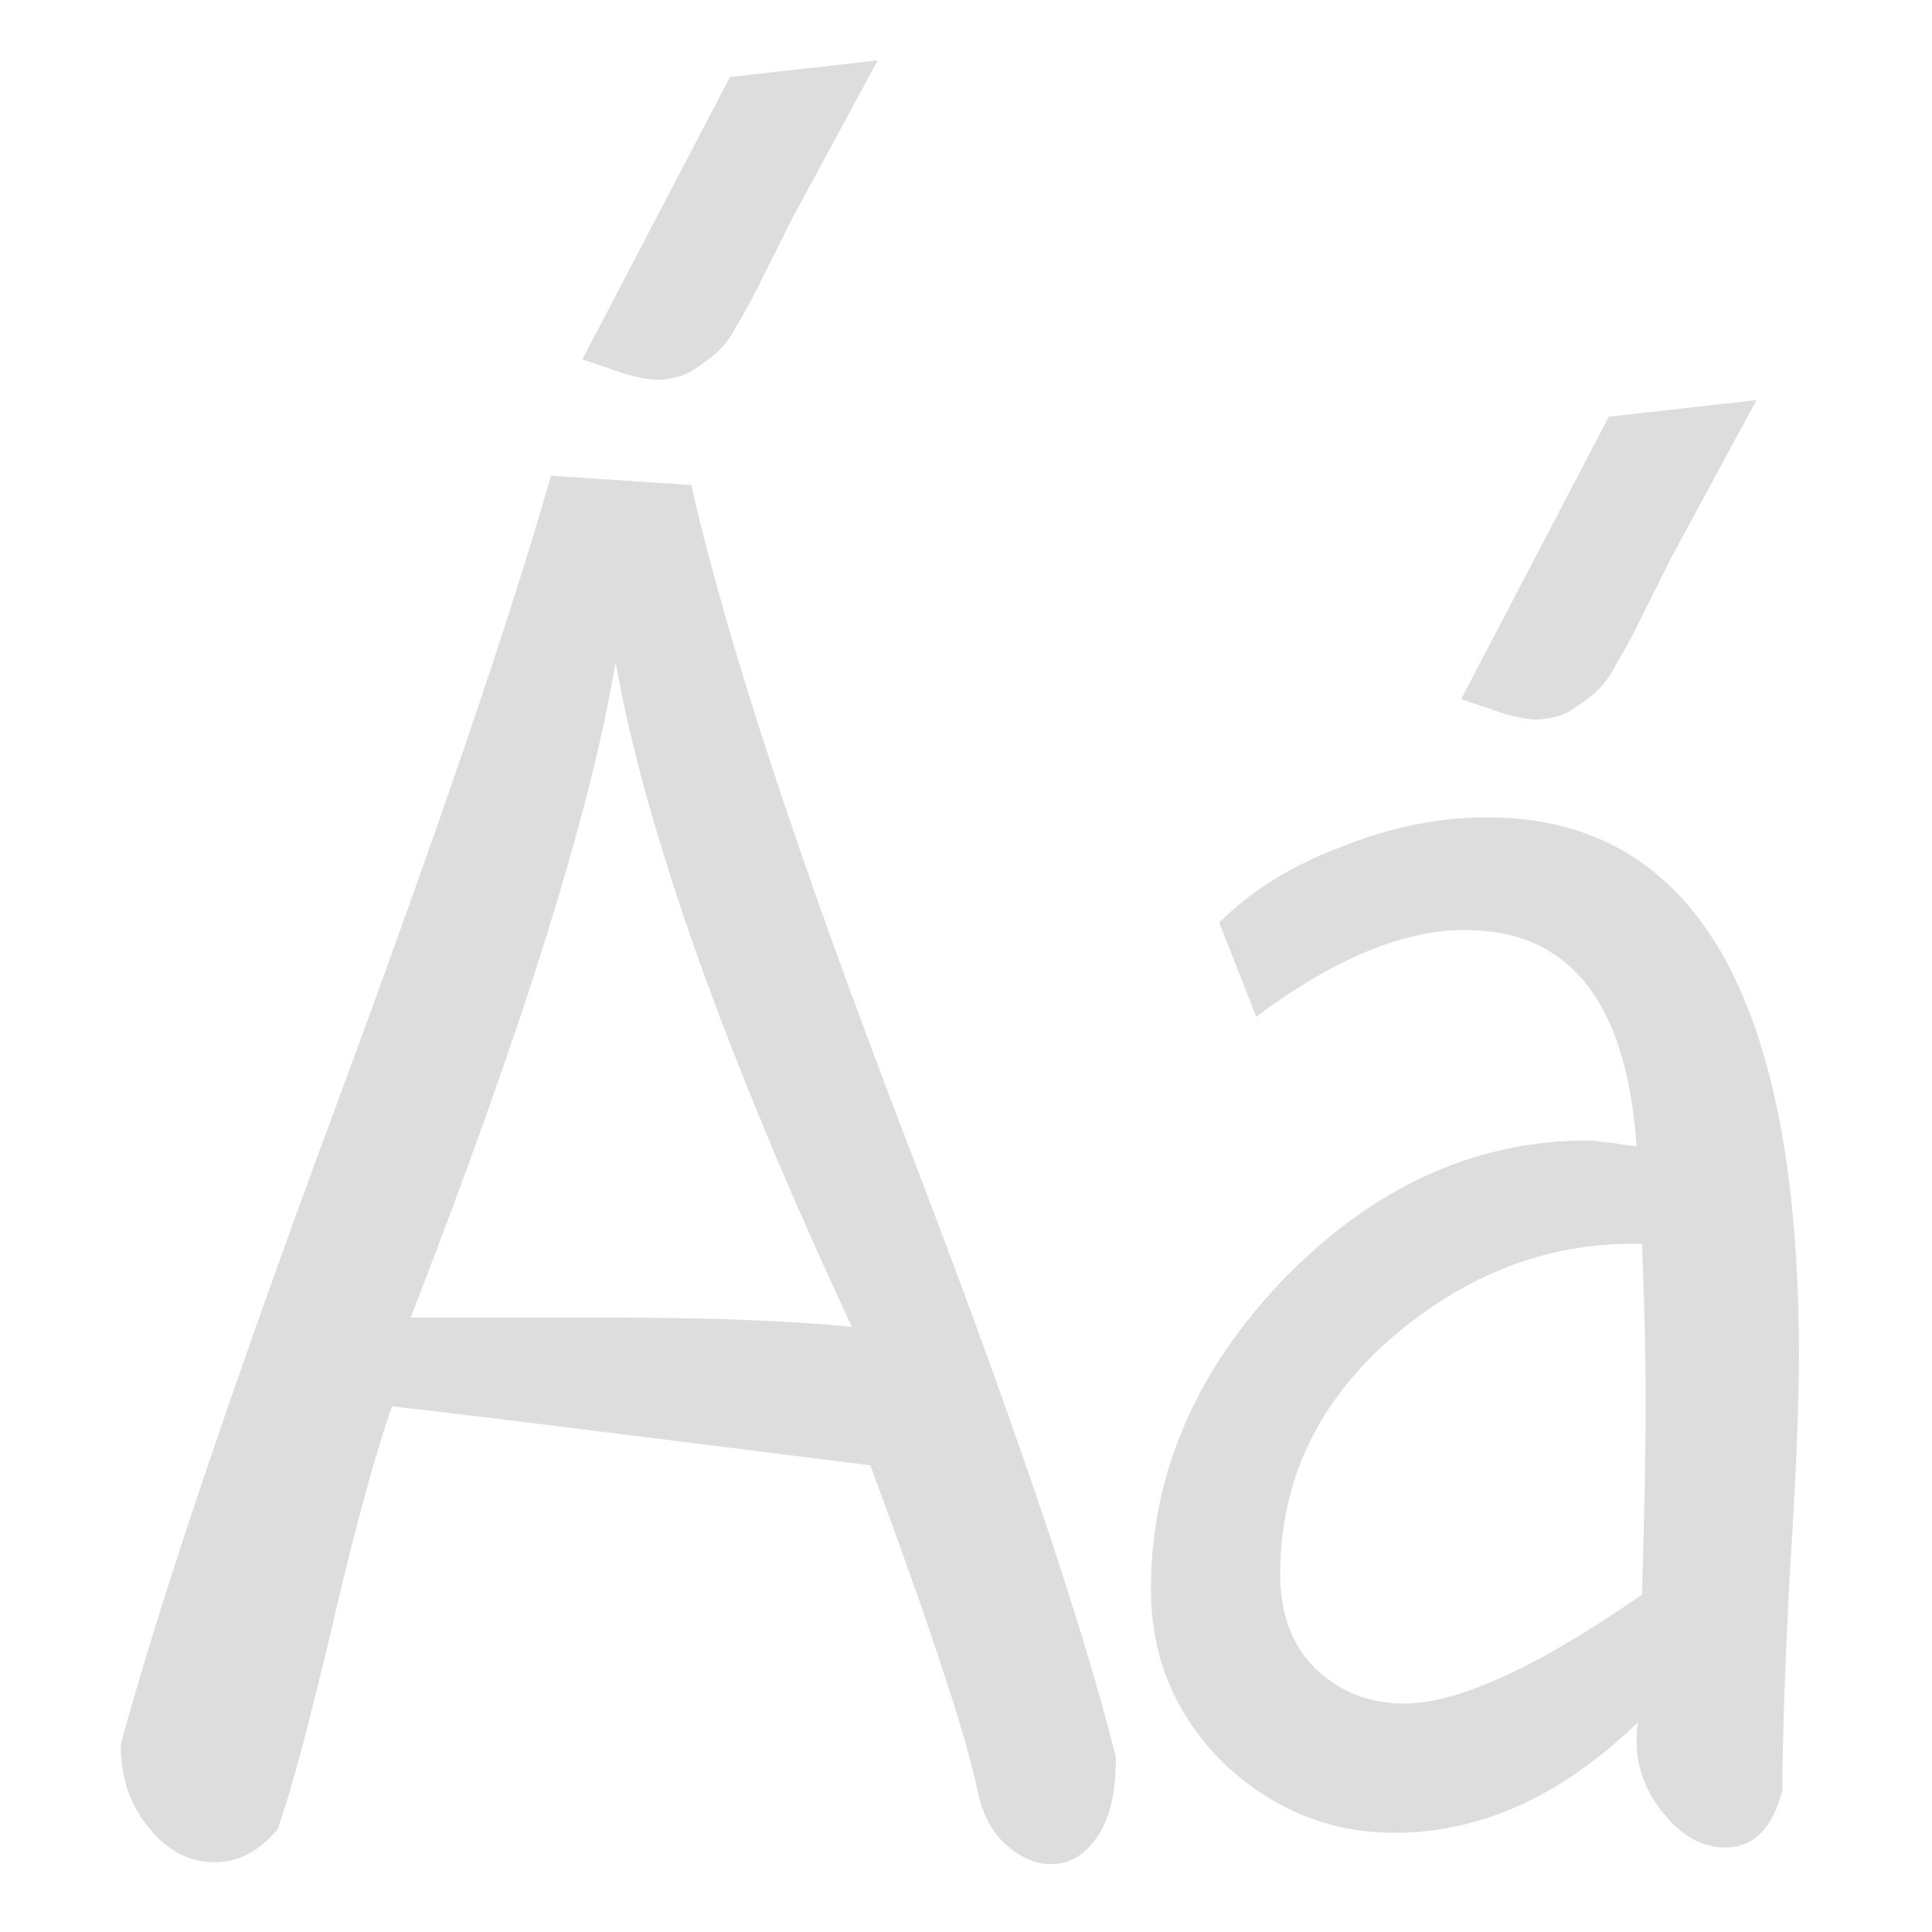
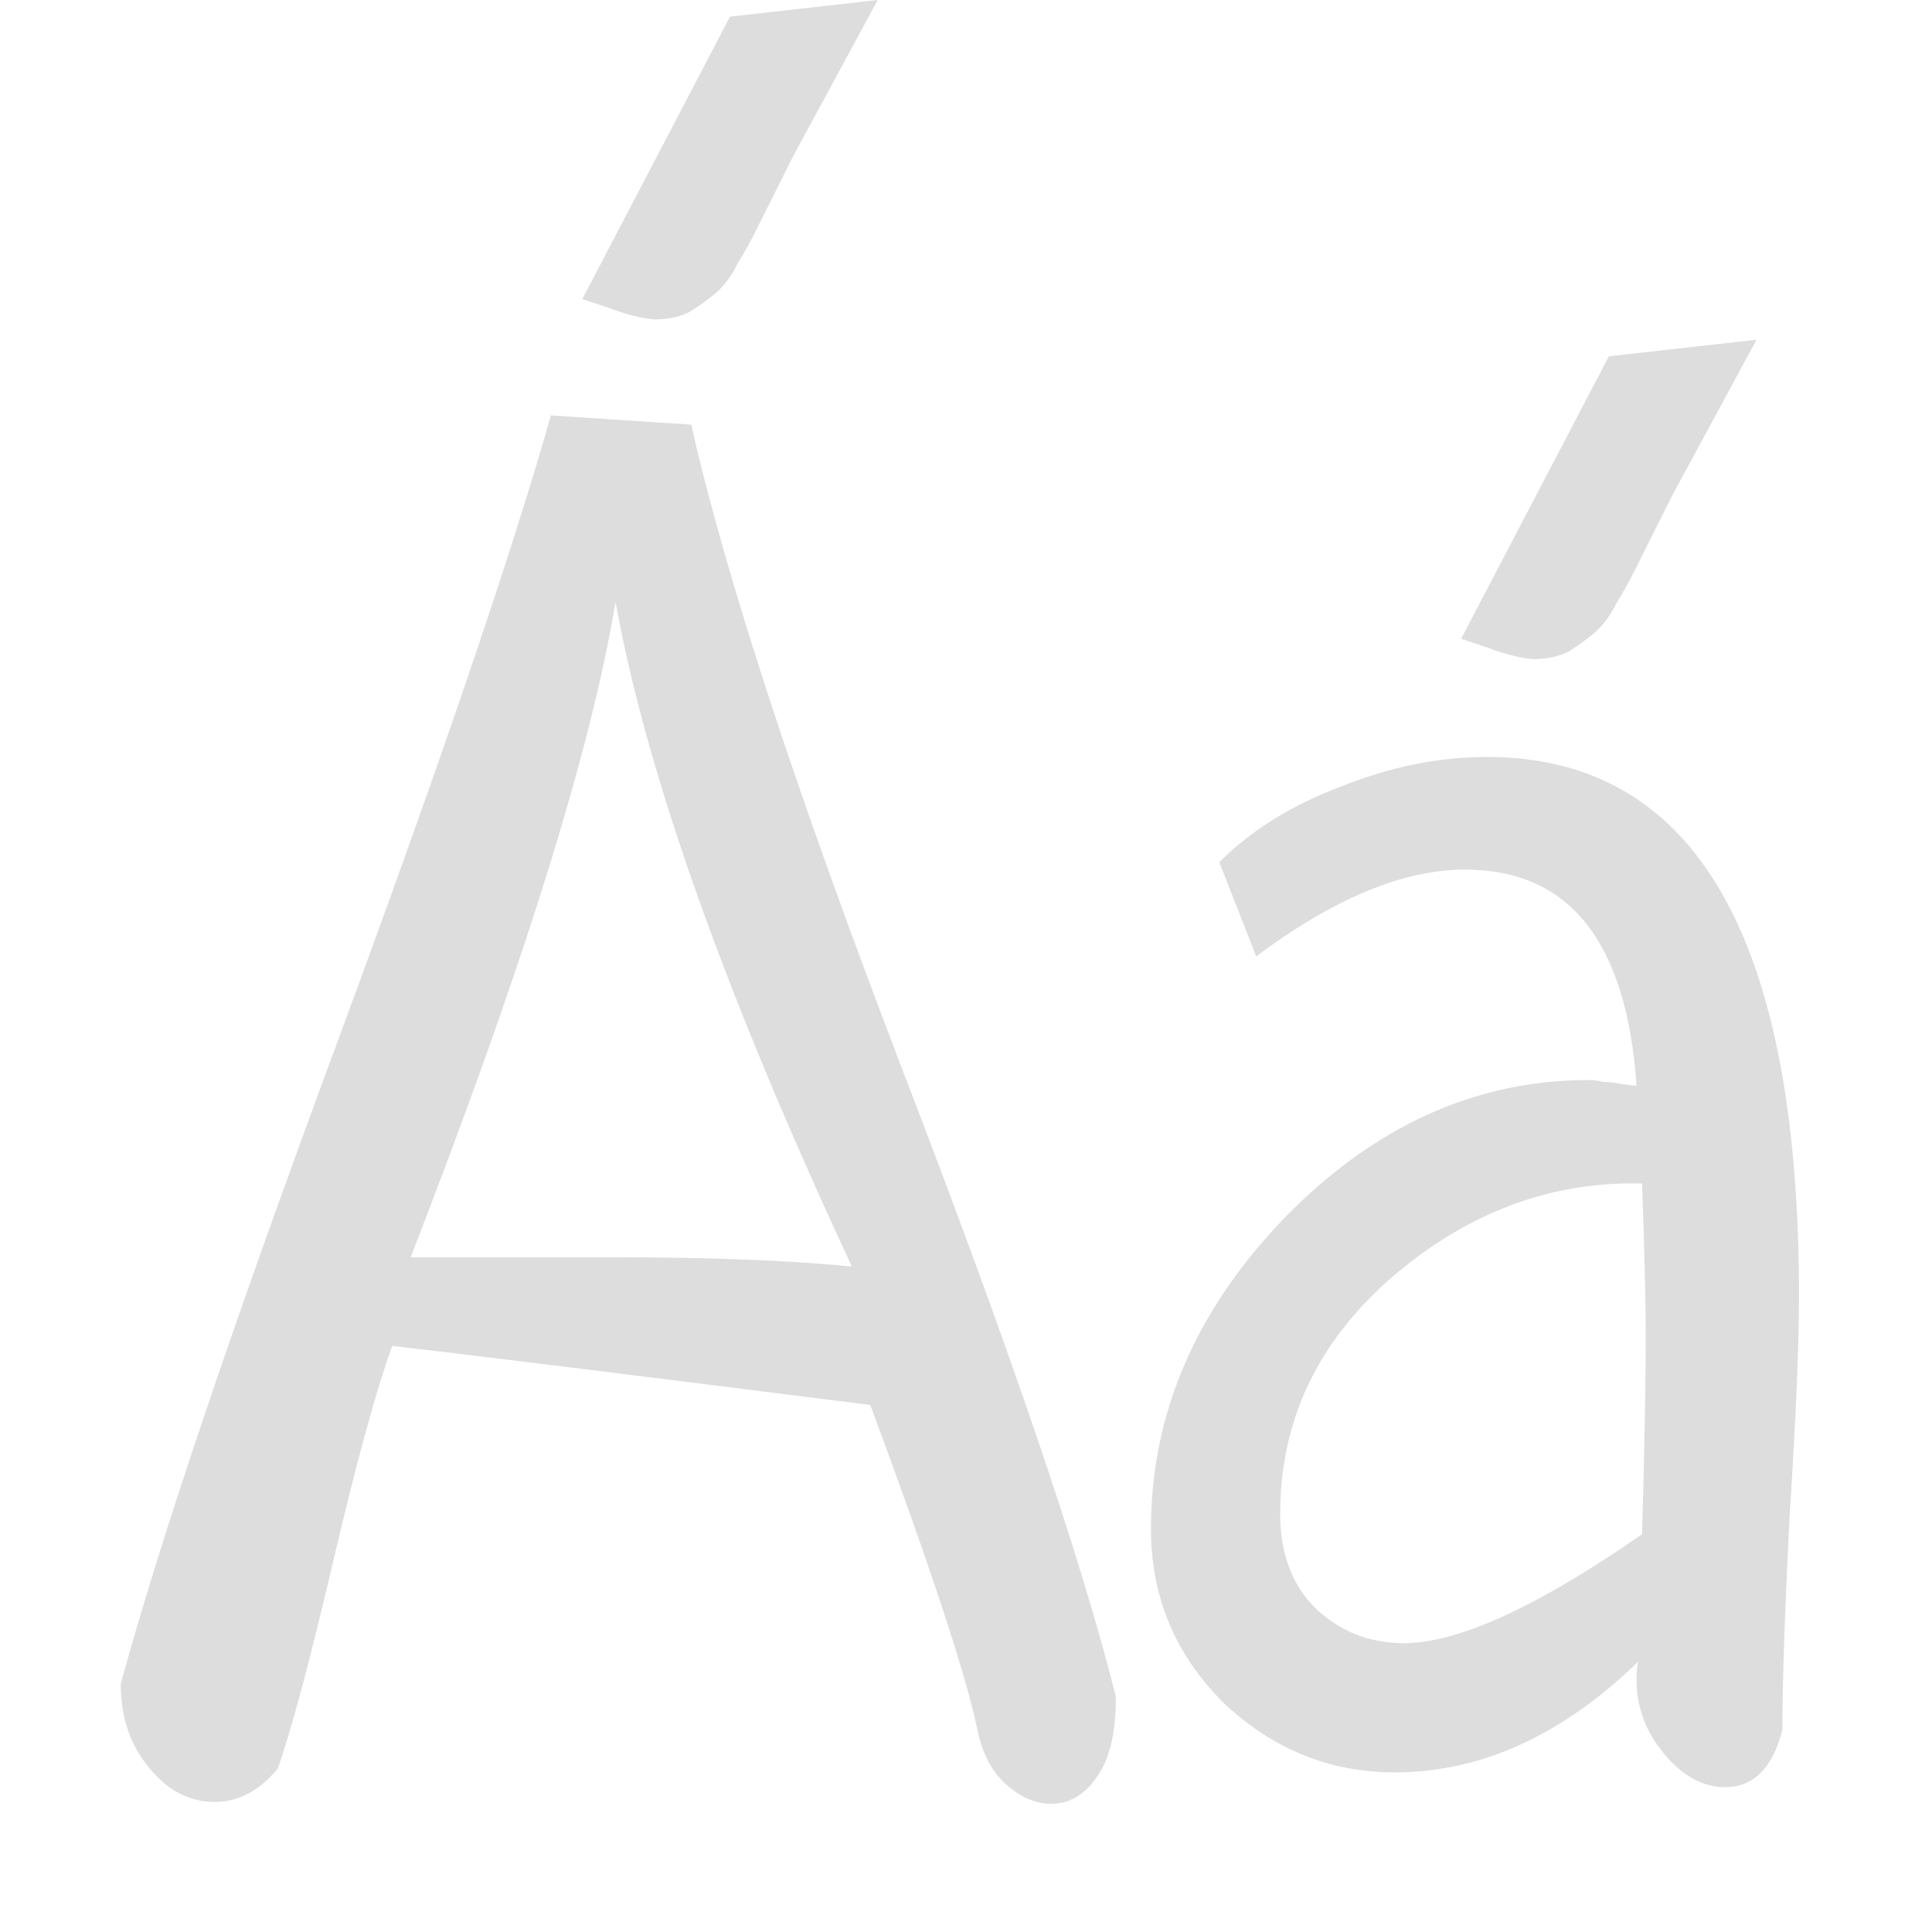
<svg xmlns="http://www.w3.org/2000/svg" viewBox="0 0 96 96" fill="#DDDDDD">
-   <path d="M27.375 23.641L34.347 24.1C36.06 31.684 39.576 42.417 44.897 56.3C50.218 70.122 53.735 80.458 55.447 87.308C55.447 89.082 55.141 90.397 54.53 91.253C53.918 92.17 53.154 92.629 52.236 92.629C51.441 92.629 50.677 92.293 49.943 91.62C49.27 91.008 48.812 90.121 48.567 88.959C48.016 86.268 46.243 80.886 43.246 72.813C30.647 71.223 22.727 70.245 19.486 69.878C18.691 72.079 17.712 75.657 16.55 80.611C15.388 85.565 14.471 88.99 13.798 90.886C12.88 91.987 11.841 92.537 10.679 92.537C9.394 92.537 8.293 91.956 7.376 90.794C6.459 89.693 6 88.317 6 86.666C7.957 79.51 11.504 68.991 16.642 55.108C21.779 41.224 25.357 30.736 27.375 23.641ZM30.586 32.907C29.363 40.307 25.968 51.163 20.403 65.474H30.678C35.326 65.474 39.209 65.627 42.329 65.933C36.029 52.417 32.115 41.408 30.586 32.907ZM30.311 18.32L28.935 17.862L36.274 3.826L43.613 3L39.393 10.798C39.148 11.287 38.843 11.899 38.476 12.633C38.109 13.367 37.803 13.978 37.558 14.467C37.313 14.957 37.008 15.507 36.641 16.119C36.335 16.73 35.968 17.22 35.54 17.587C35.173 17.892 34.745 18.198 34.256 18.504C33.766 18.748 33.185 18.871 32.513 18.871C31.84 18.81 31.106 18.626 30.311 18.32Z" />
-   <path d="M62.419 50.521L60.585 45.842C62.175 44.252 64.193 42.998 66.639 42.081C69.086 41.102 71.501 40.613 73.887 40.613C84.223 40.613 89.391 49.542 89.391 67.401C89.391 69.847 89.238 73.455 88.932 78.226C88.687 82.996 88.565 86.574 88.565 88.959C88.076 90.855 87.128 91.803 85.721 91.803C84.62 91.803 83.611 91.253 82.694 90.152C81.776 89.051 81.318 87.828 81.318 86.482C81.318 86.054 81.348 85.749 81.409 85.565C77.618 89.234 73.581 91.069 69.3 91.069C66.058 91.069 63.215 89.907 60.768 87.583C58.383 85.198 57.19 82.323 57.19 78.96C57.19 73.272 59.392 68.135 63.795 63.548C68.26 58.961 73.306 56.667 78.932 56.667C79.177 56.667 79.422 56.698 79.666 56.759C79.911 56.759 80.186 56.79 80.492 56.851C80.859 56.912 81.134 56.943 81.318 56.943C80.828 49.787 77.984 46.209 72.786 46.209C69.728 46.209 66.272 47.646 62.419 50.521ZM81.593 79.235C81.715 74.954 81.776 71.712 81.776 69.511C81.776 67.676 81.715 65.107 81.593 61.805H80.859C76.517 61.866 72.541 63.486 68.933 66.667C65.386 69.847 63.612 73.7 63.612 78.226C63.612 80.183 64.193 81.743 65.355 82.904C66.578 84.067 68.046 84.648 69.758 84.648C72.45 84.648 76.394 82.843 81.593 79.235ZM73.978 35.2L72.602 34.742L79.942 20.706L87.281 19.88L83.061 27.678C82.816 28.167 82.51 28.779 82.143 29.512C81.776 30.246 81.471 30.858 81.226 31.347C80.981 31.837 80.675 32.387 80.308 32.999C80.003 33.61 79.636 34.099 79.208 34.466C78.841 34.772 78.412 35.078 77.923 35.384C77.434 35.629 76.853 35.751 76.18 35.751C75.507 35.69 74.774 35.506 73.978 35.2Z" />
+   <path d="M27.375 20.641L34.347 21.1C36.06 28.684 39.576 39.417 44.897 53.3C50.218 67.122 53.735 77.458 55.447 84.308C55.447 86.082 55.141 87.397 54.53 88.253C53.918 89.17 53.154 89.629 52.236 89.629C51.441 89.629 50.677 89.293 49.943 88.62C49.27 88.008 48.812 87.121 48.567 85.959C48.016 83.268 46.243 77.886 43.246 69.813C30.647 68.223 22.727 67.245 19.486 66.878C18.691 69.079 17.712 72.657 16.55 77.611C15.388 82.565 14.471 85.99 13.798 87.886C12.88 88.987 11.841 89.537 10.679 89.537C9.394 89.537 8.293 88.956 7.376 87.794C6.459 86.693 6 85.317 6 83.666C7.957 76.51 11.504 65.991 16.642 52.108C21.779 38.224 25.357 27.736 27.375 20.641ZM30.586 29.907C29.363 37.307 25.968 48.163 20.403 62.474H30.678C35.326 62.474 39.209 62.627 42.329 62.933C36.029 49.417 32.115 38.408 30.586 29.907ZM30.311 15.32L28.935 14.862L36.274 0.826L43.613 0L39.393 7.798C39.148 8.287 38.843 8.899 38.476 9.633C38.109 10.367 37.803 10.978 37.558 11.467C37.313 11.957 37.008 12.507 36.641 13.119C36.335 13.73 35.968 14.22 35.54 14.586C35.173 14.892 34.745 15.198 34.256 15.504C33.766 15.748 33.185 15.871 32.513 15.871C31.84 15.81 31.106 15.626 30.311 15.32Z" />
+   <path d="M62.419 47.521L60.585 42.842C62.175 41.252 64.193 39.998 66.639 39.081C69.086 38.102 71.501 37.613 73.887 37.613C84.223 37.613 89.391 46.542 89.391 64.401C89.391 66.847 89.238 70.455 88.932 75.226C88.687 79.996 88.565 83.574 88.565 85.959C88.076 87.855 87.128 88.803 85.721 88.803C84.62 88.803 83.611 88.253 82.694 87.152C81.776 86.051 81.318 84.828 81.318 83.482C81.318 83.054 81.348 82.749 81.409 82.565C77.618 86.234 73.581 88.069 69.3 88.069C66.058 88.069 63.215 86.907 60.768 84.583C58.383 82.198 57.19 79.323 57.19 75.96C57.19 70.272 59.392 65.135 63.795 60.548C68.26 55.961 73.306 53.667 78.932 53.667C79.177 53.667 79.422 53.698 79.666 53.759C79.911 53.759 80.186 53.79 80.492 53.851C80.859 53.912 81.134 53.943 81.318 53.943C80.828 46.787 77.984 43.209 72.786 43.209C69.728 43.209 66.272 44.646 62.419 47.521ZM81.593 76.235C81.715 71.954 81.776 68.712 81.776 66.511C81.776 64.676 81.715 62.107 81.593 58.805H80.859C76.517 58.866 72.541 60.486 68.933 63.667C65.386 66.847 63.612 70.7 63.612 75.226C63.612 77.183 64.193 78.743 65.355 79.904C66.578 81.067 68.046 81.648 69.758 81.648C72.45 81.648 76.394 79.843 81.593 76.235ZM73.978 32.2L72.602 31.742L79.942 17.706L87.281 16.88L83.061 24.678C82.816 25.167 82.51 25.779 82.143 26.512C81.776 27.246 81.471 27.858 81.226 28.347C80.981 28.837 80.675 29.387 80.308 29.999C80.003 30.61 79.636 31.099 79.208 31.466C78.841 31.772 78.412 32.078 77.923 32.384C77.434 32.629 76.853 32.751 76.18 32.751C75.507 32.69 74.774 32.506 73.978 32.2Z" />
</svg>
